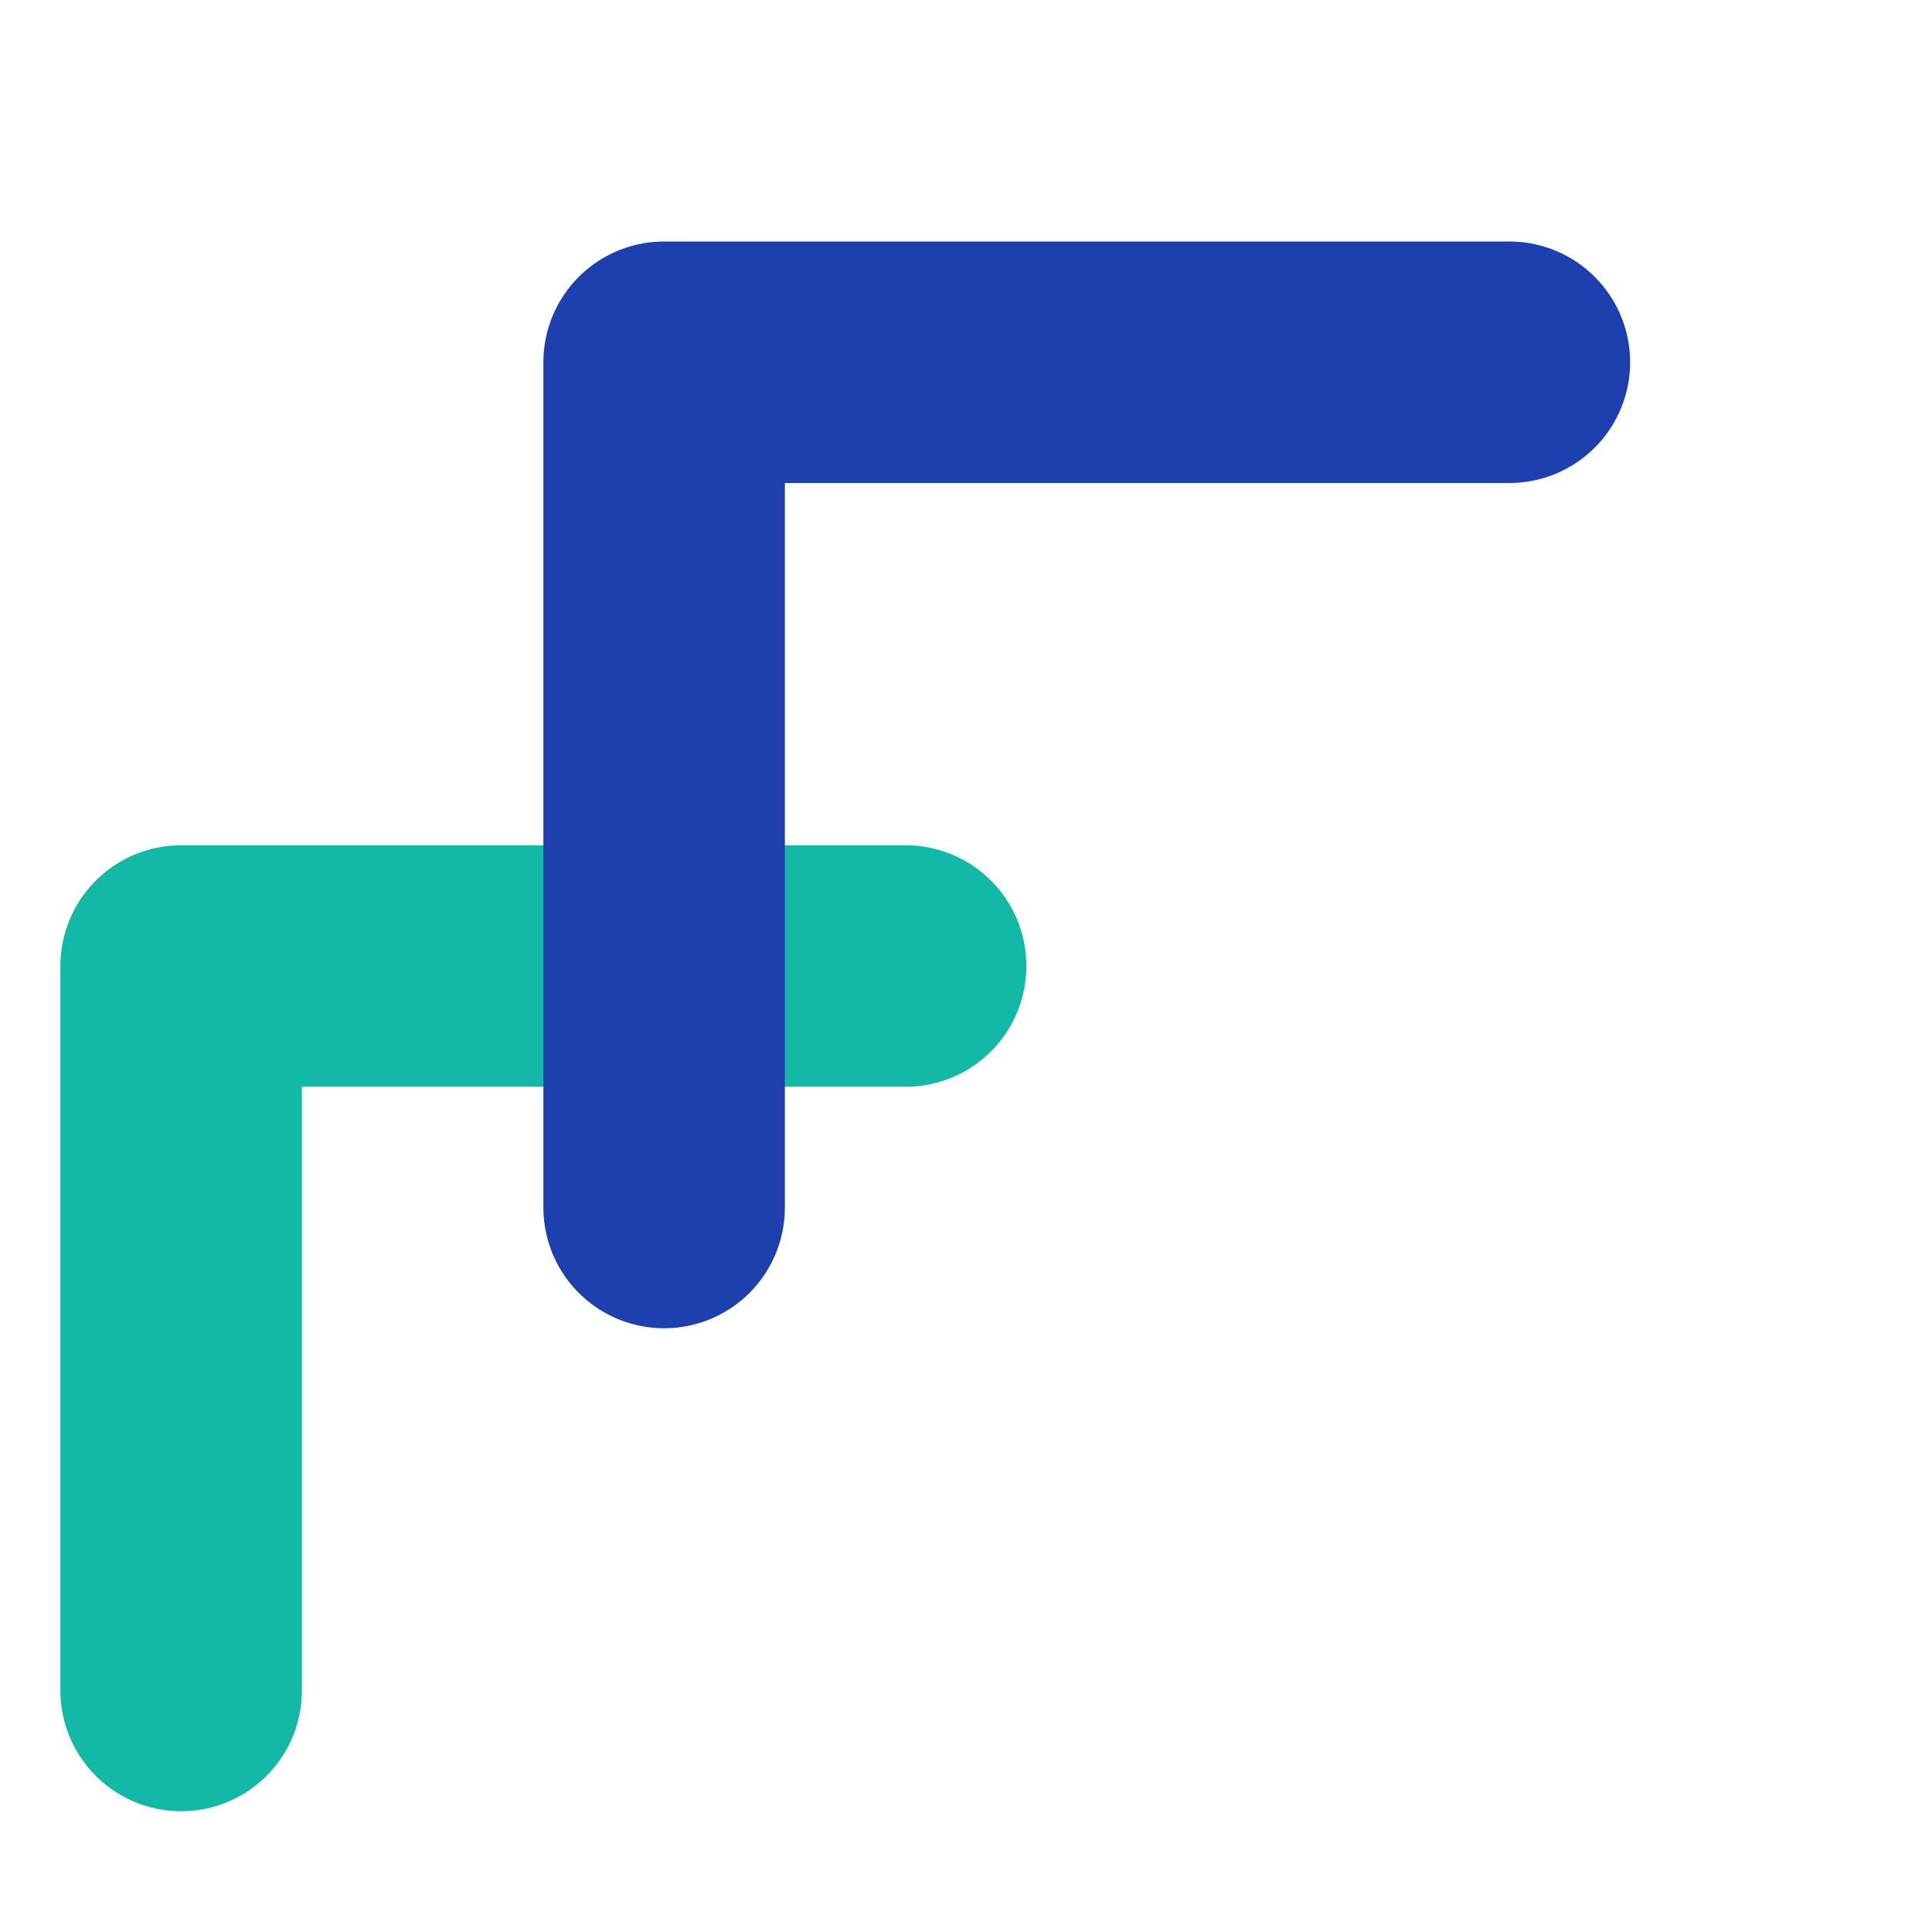
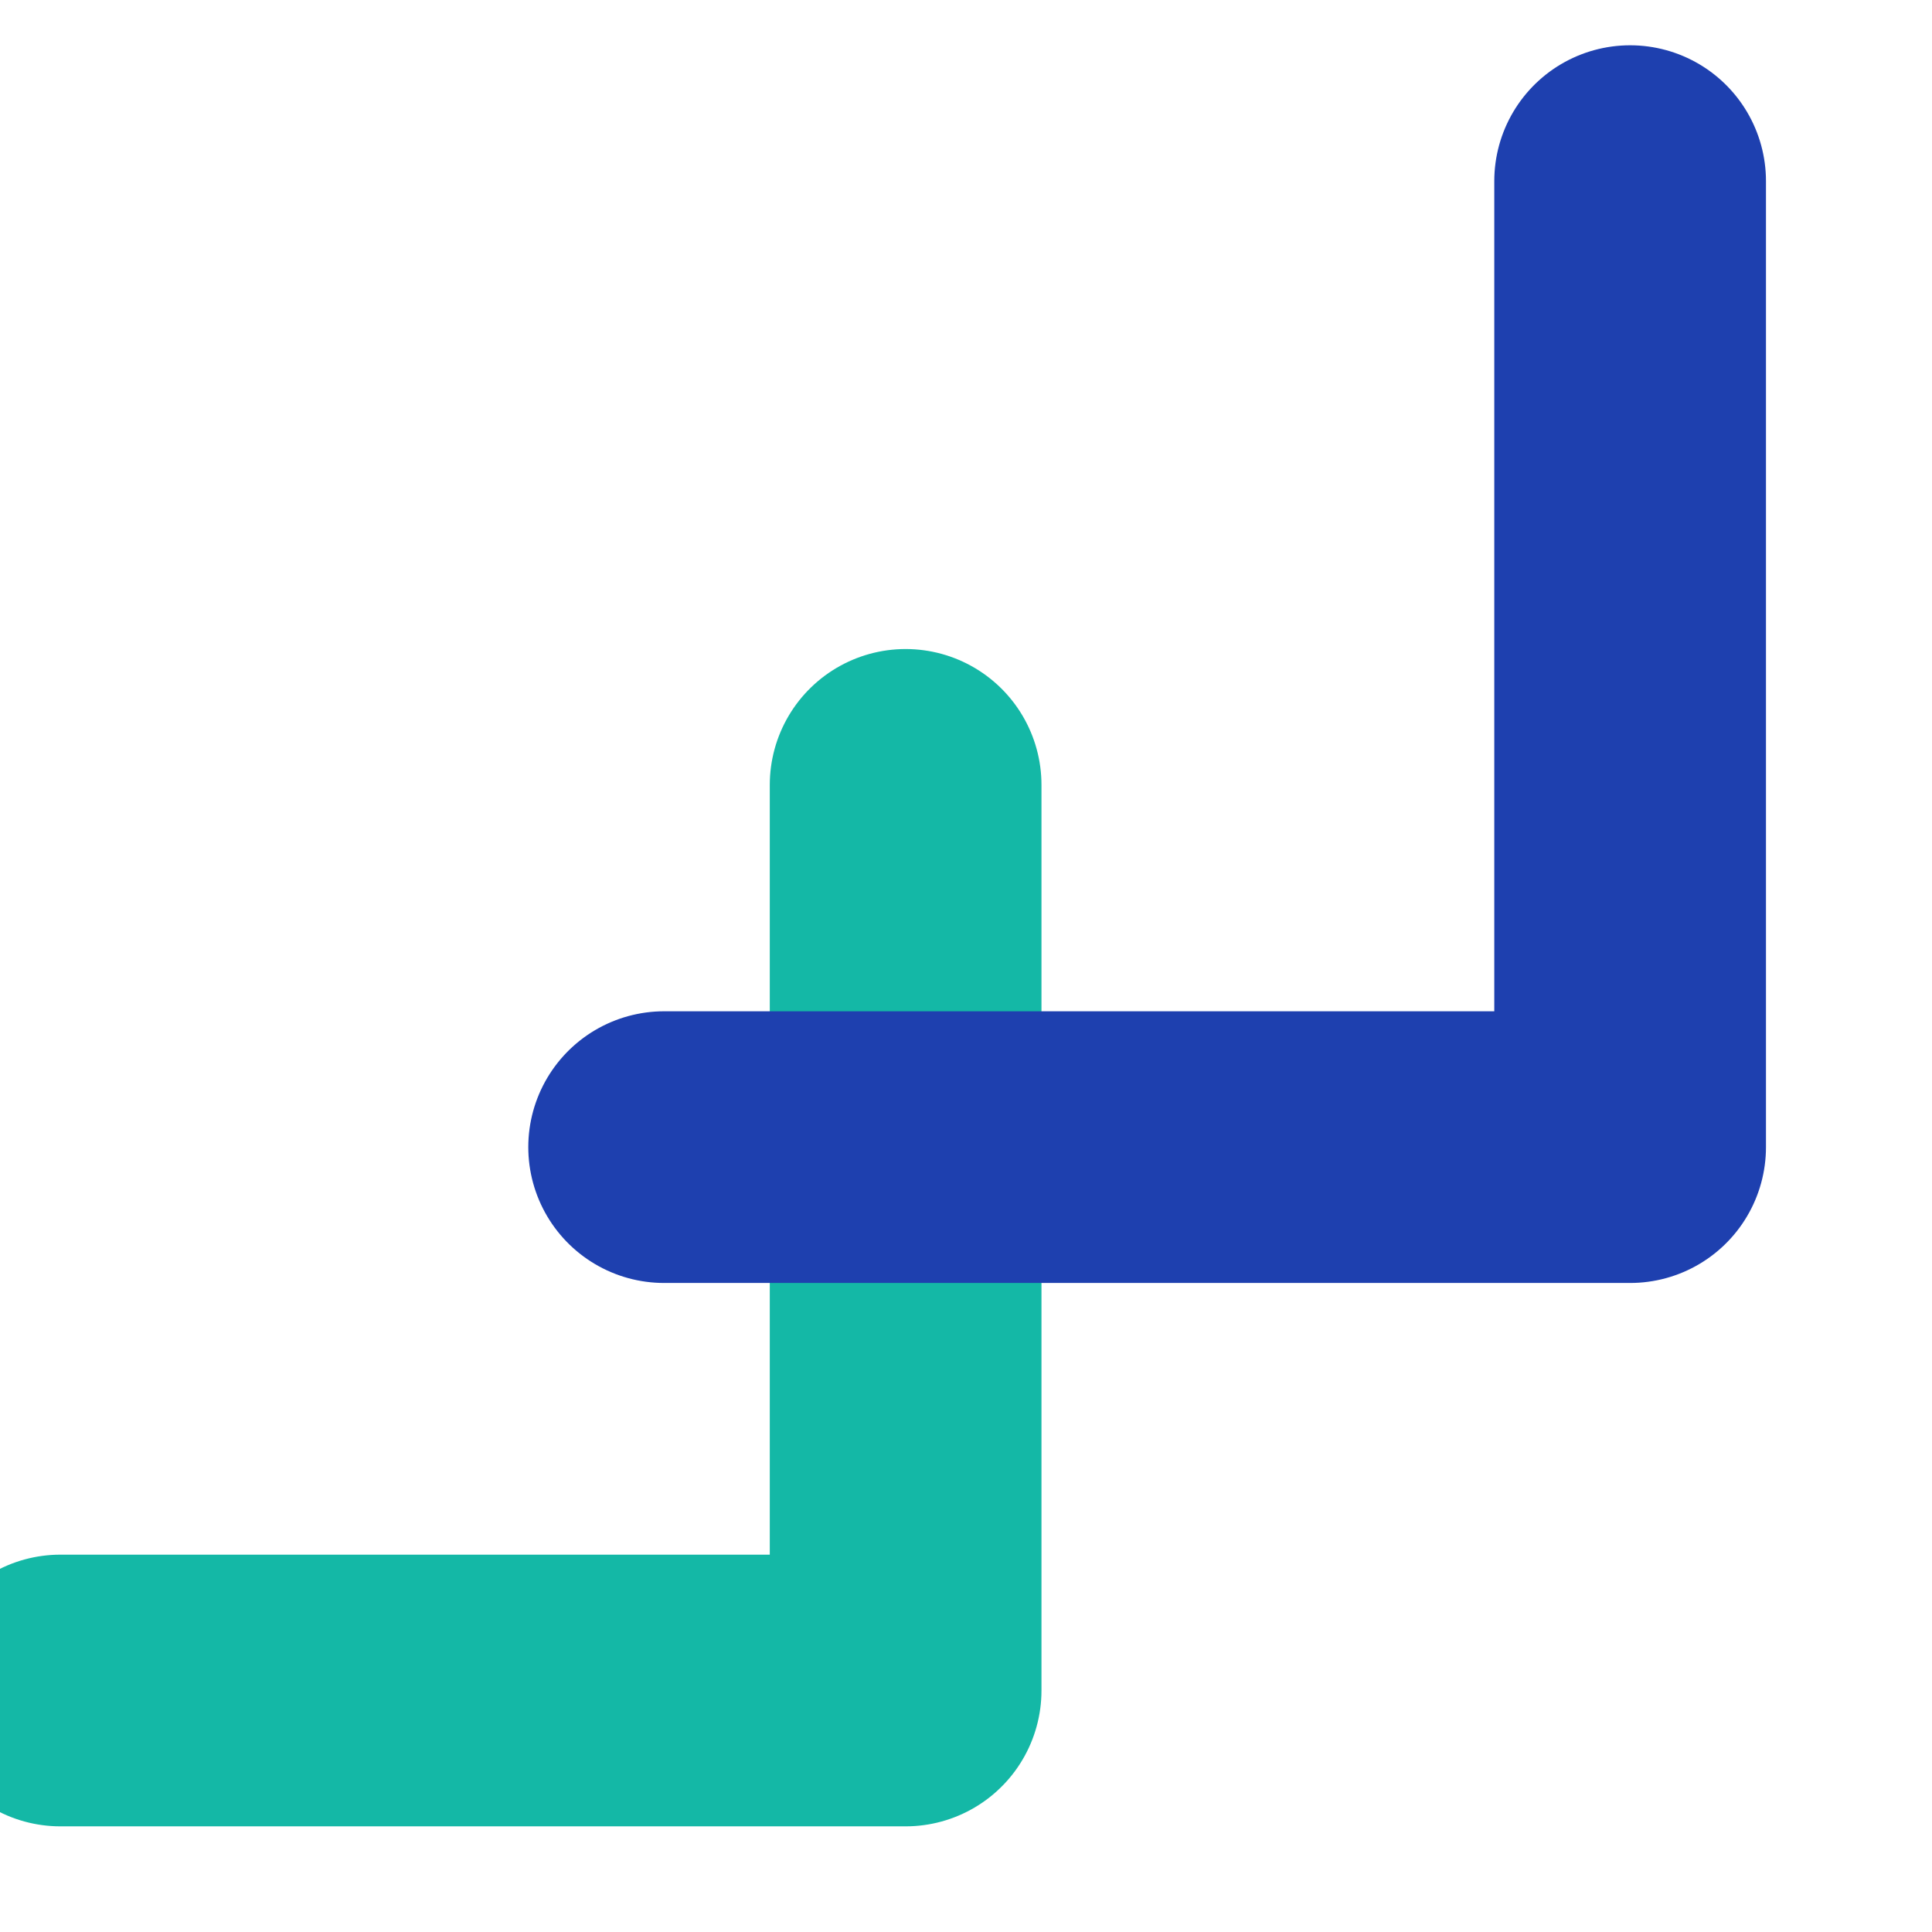
<svg xmlns="http://www.w3.org/2000/svg" viewBox="0 0 32 32" fill="none">
-   <path d="M3 28 L3 16 L15 16" stroke="#14b8a6" stroke-width="4" stroke-linecap="round" stroke-linejoin="round" />
-   <path d="M11 20 L11 6 L25 6" stroke="#1e40af" stroke-width="4" stroke-linecap="round" stroke-linejoin="round" />
+   <path d="M1 28 L15 28 L15 13" stroke="#14b8a6" stroke-width="4.5" stroke-linecap="round" stroke-linejoin="round" />
+   <path d="M11 19 L27 19 L27 3" stroke="#1e40af" stroke-width="4.5" stroke-linecap="round" stroke-linejoin="round" />
</svg>
